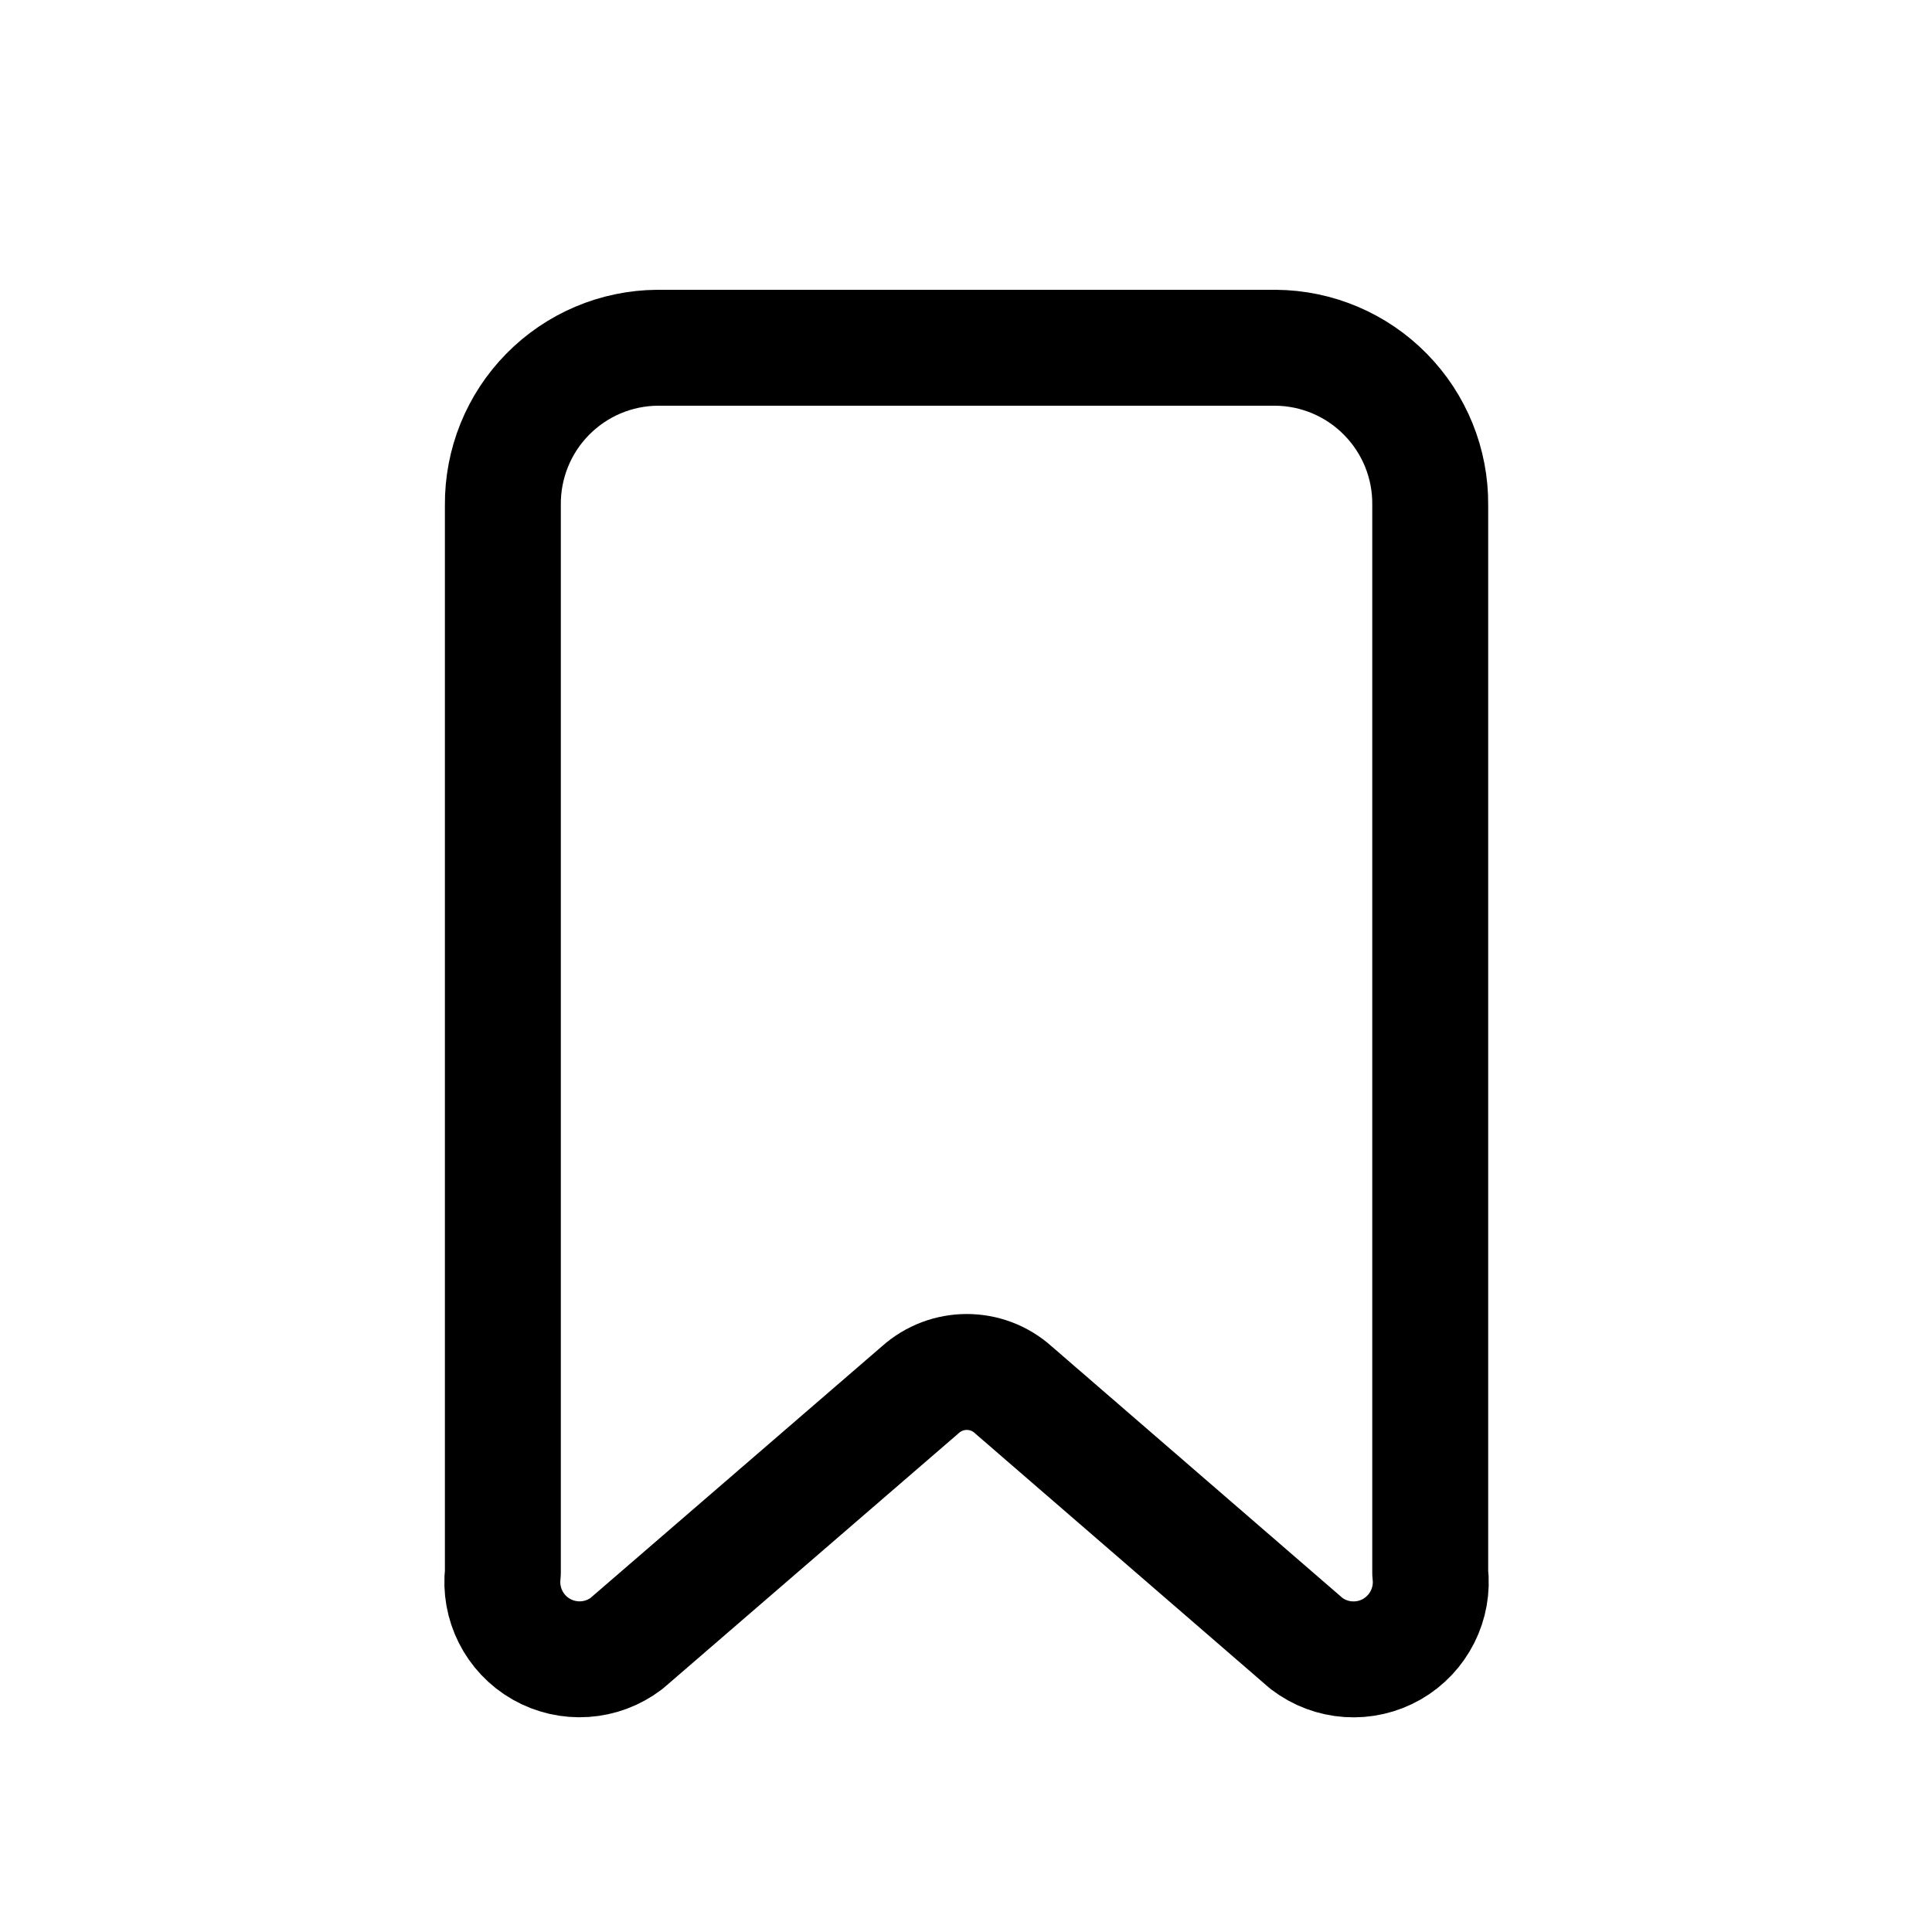
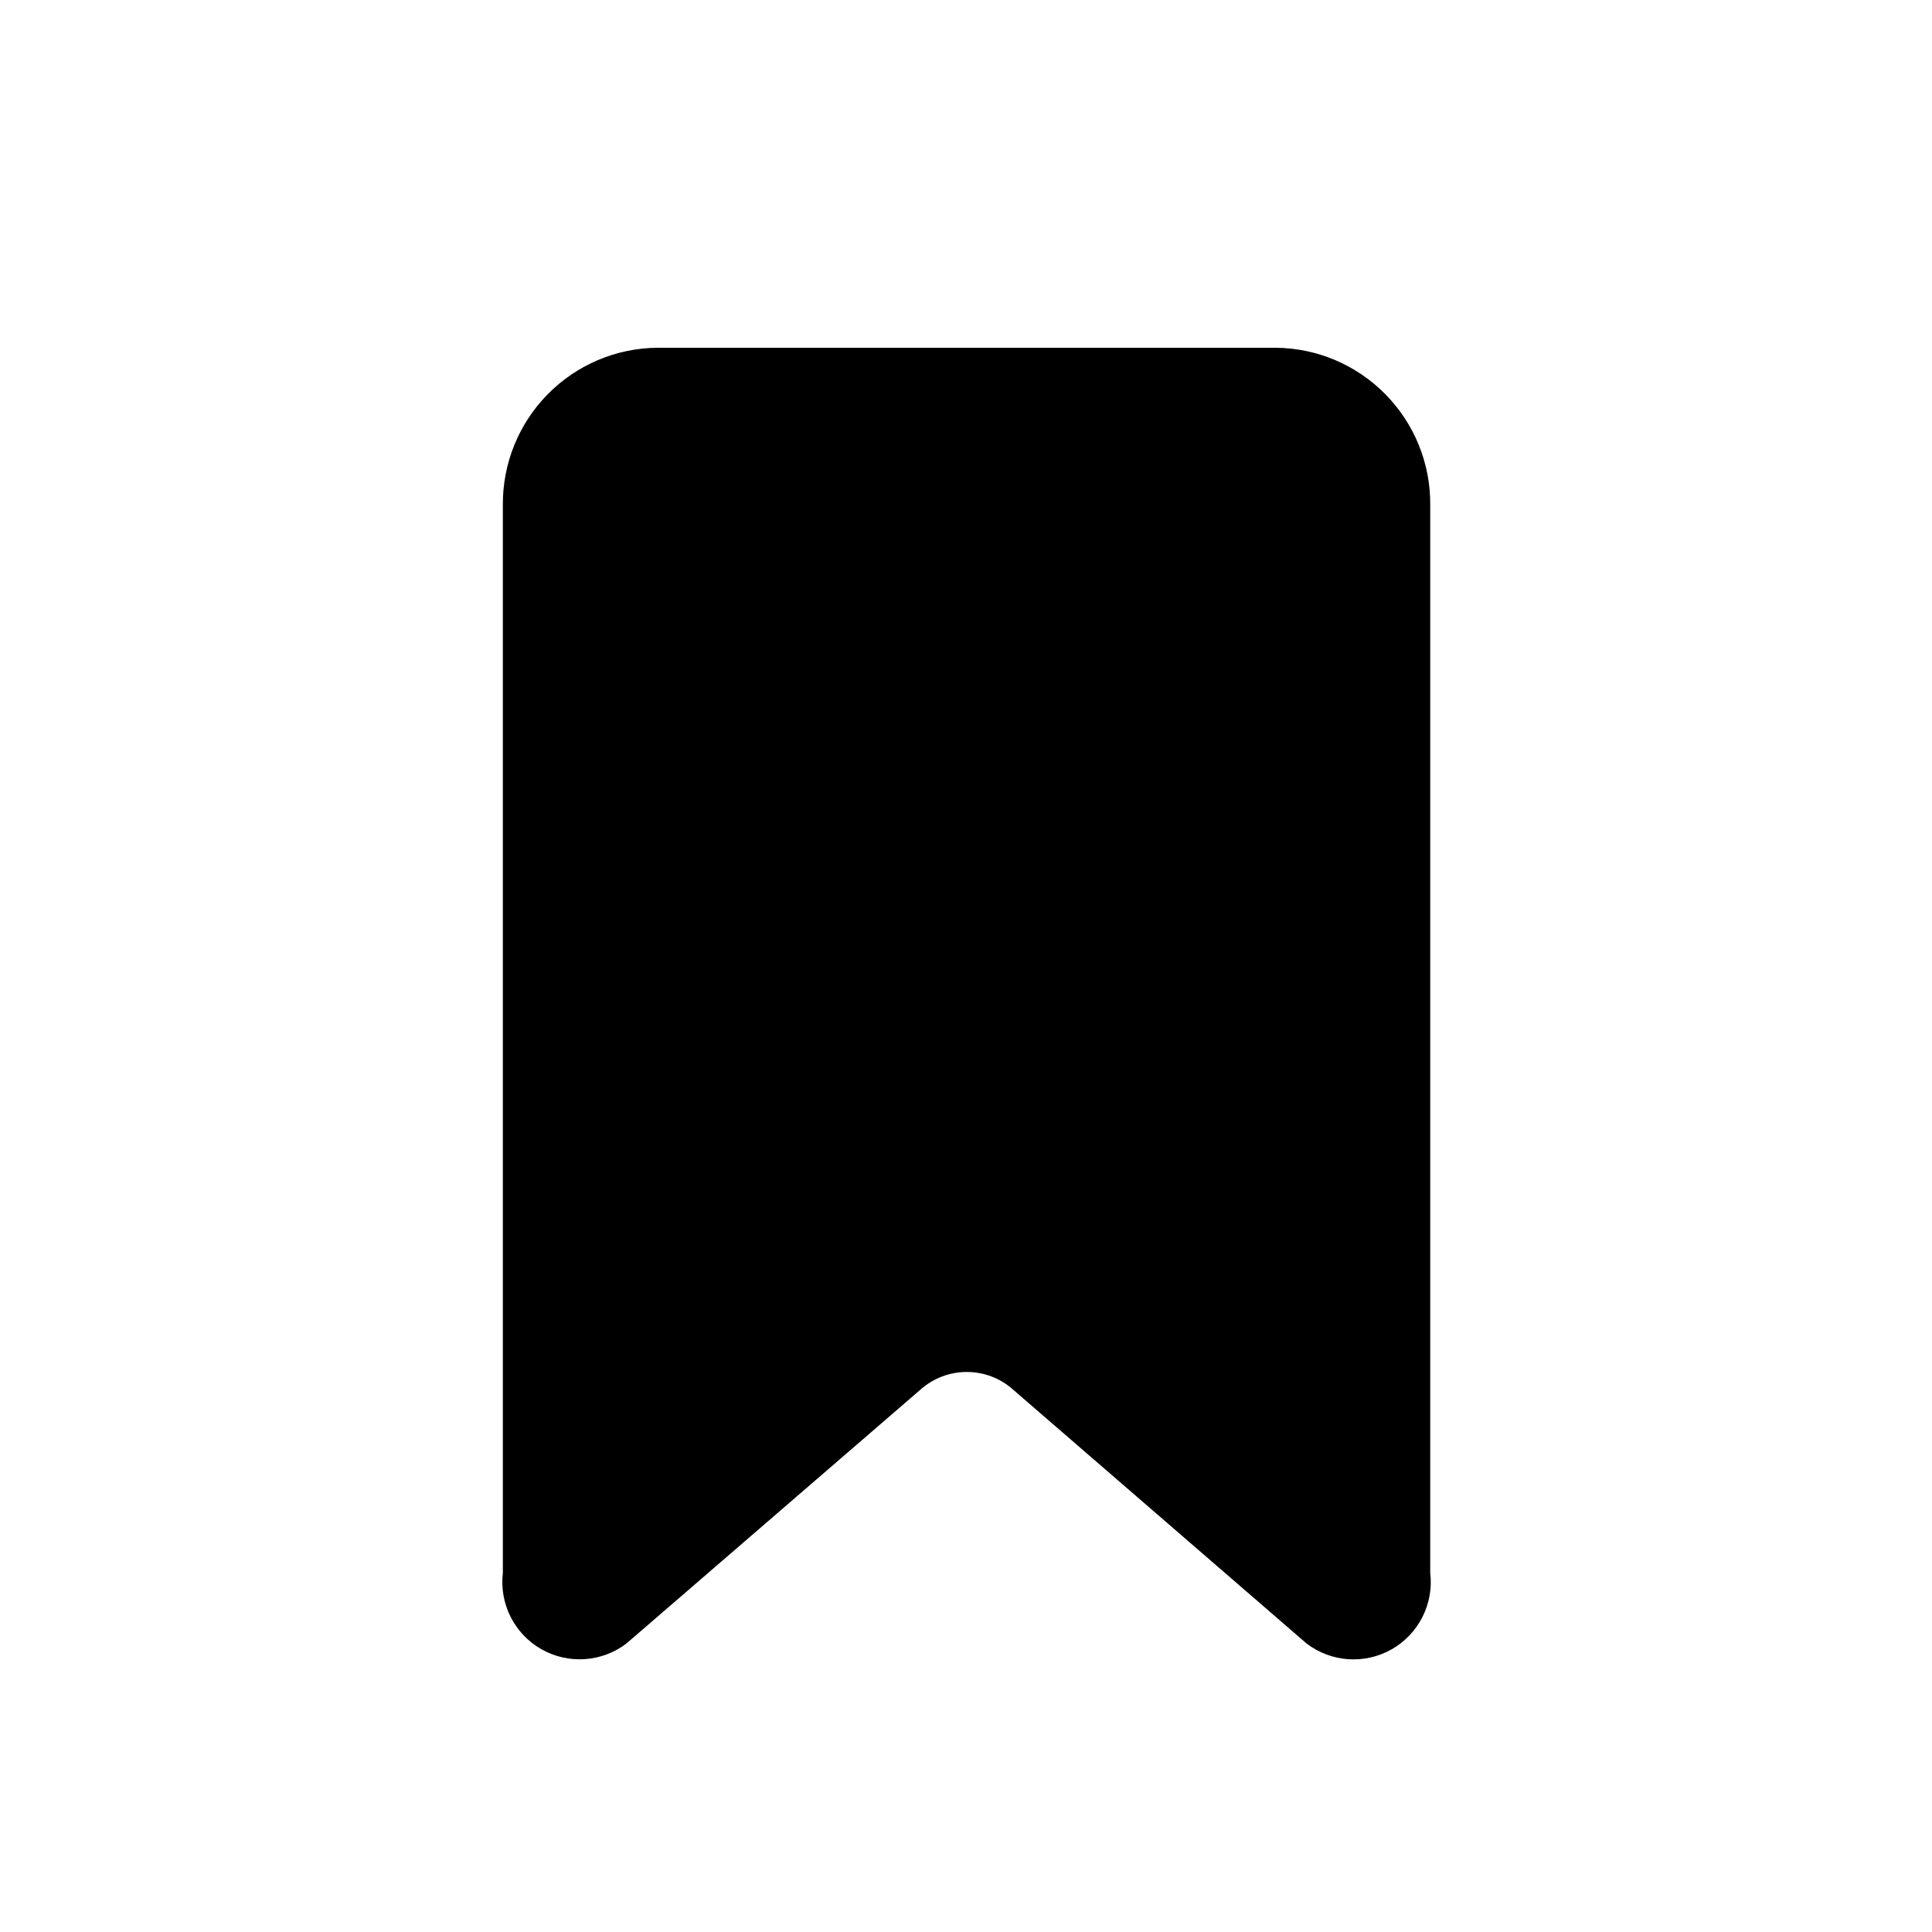
- <svg xmlns="http://www.w3.org/2000/svg" width="800px" height="800px" viewBox="0 -0.5 25 25" fill="none">
-   <path fill-rule="evenodd" clip-rule="evenodd" d="M18.507 19.853V6.034C18.512 5.499 18.303 4.984 17.928 4.603C17.553 4.221 17.042 4.004 16.507 4H8.507C7.972 4.004 7.461 4.221 7.086 4.603C6.711 4.984 6.503 5.499 6.507 6.034V19.853C6.46 20.252 6.655 20.641 7.004 20.84C7.353 21.039 7.788 21.01 8.107 20.766L11.907 17.485C12.25 17.176 12.771 17.176 13.113 17.485L16.907 20.767C17.227 21.011 17.661 21.04 18.01 20.841C18.359 20.641 18.555 20.252 18.507 19.853Z" stroke="#000000" stroke-width="1.5" stroke-linecap="round" stroke-linejoin="round" />
+ <svg xmlns="http://www.w3.org/2000/svg" width="800px" height="800px" viewBox="0 -0.5 25 25" fill="current">
+   <path fill-rule="evenodd" clip-rule="evenodd" d="M18.507 19.853V6.034C18.512 5.499 18.303 4.984 17.928 4.603C17.553 4.221 17.042 4.004 16.507 4H8.507C7.972 4.004 7.461 4.221 7.086 4.603C6.711 4.984 6.503 5.499 6.507 6.034V19.853C6.46 20.252 6.655 20.641 7.004 20.84C7.353 21.039 7.788 21.01 8.107 20.766L11.907 17.485C12.25 17.176 12.771 17.176 13.113 17.485L16.907 20.767C17.227 21.011 17.661 21.04 18.01 20.841C18.359 20.641 18.555 20.252 18.507 19.853Z" stroke="current" stroke-width="1.5" stroke-linecap="round" stroke-linejoin="round" />
</svg>
